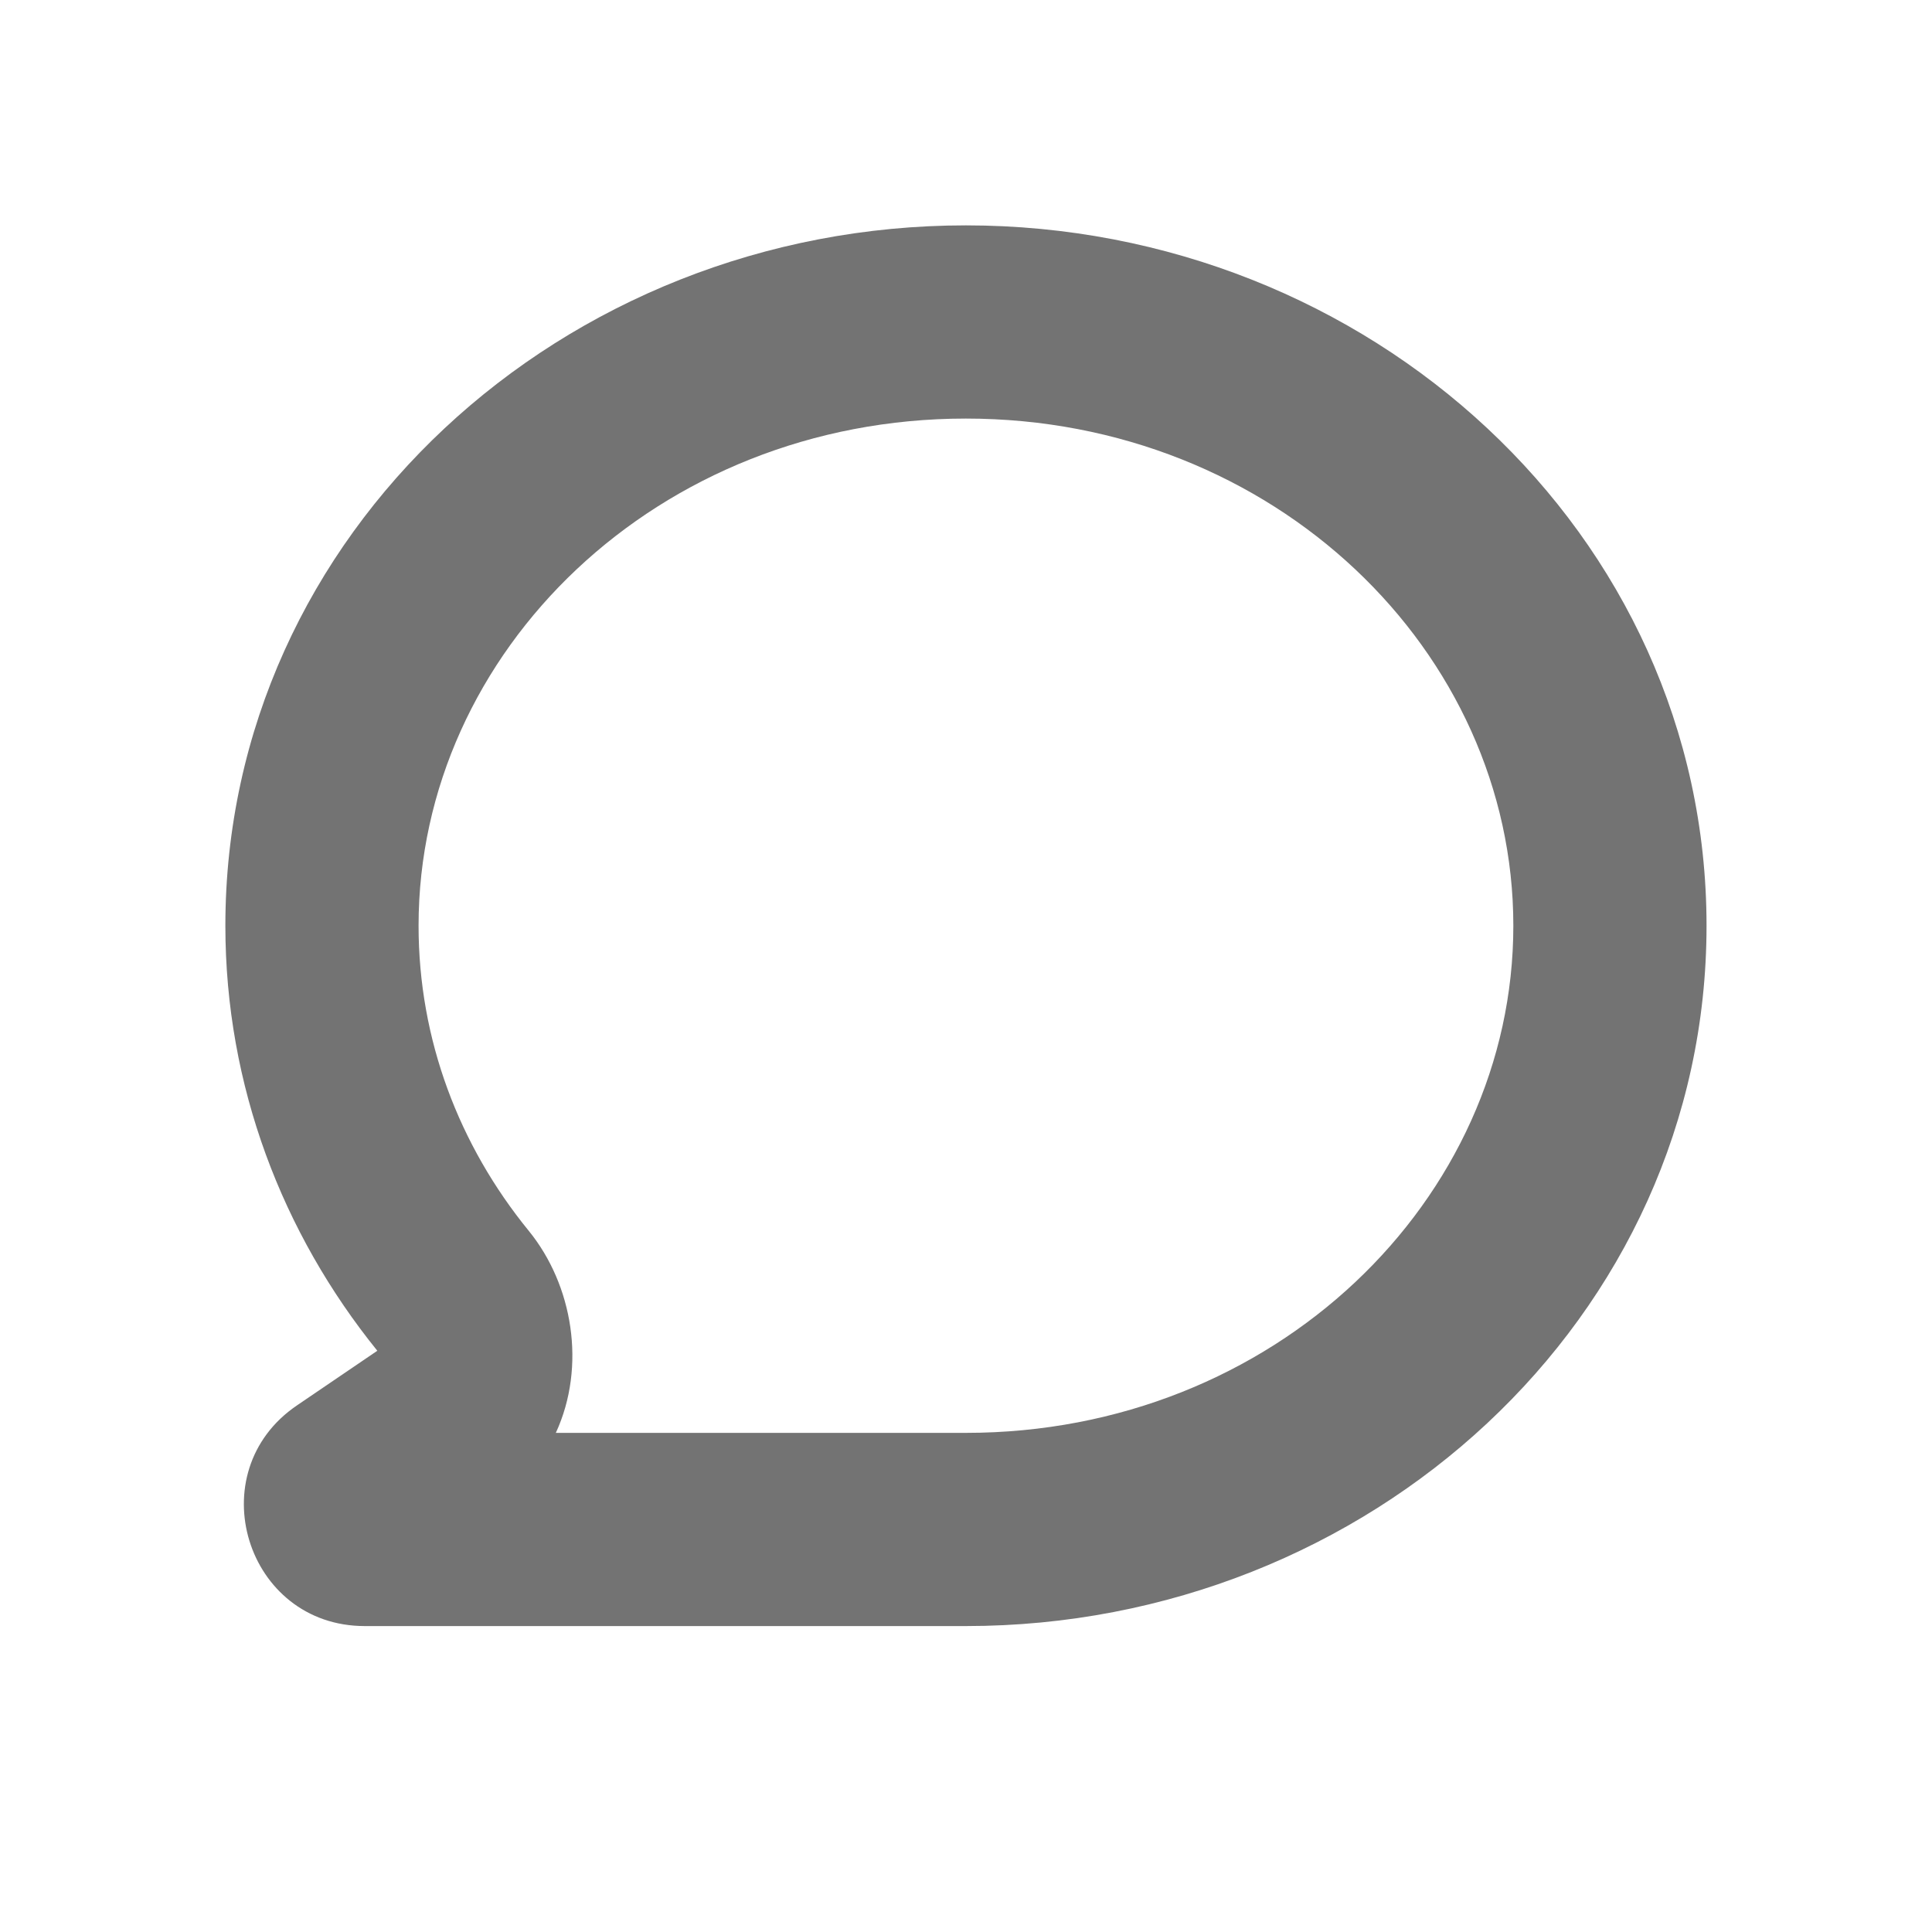
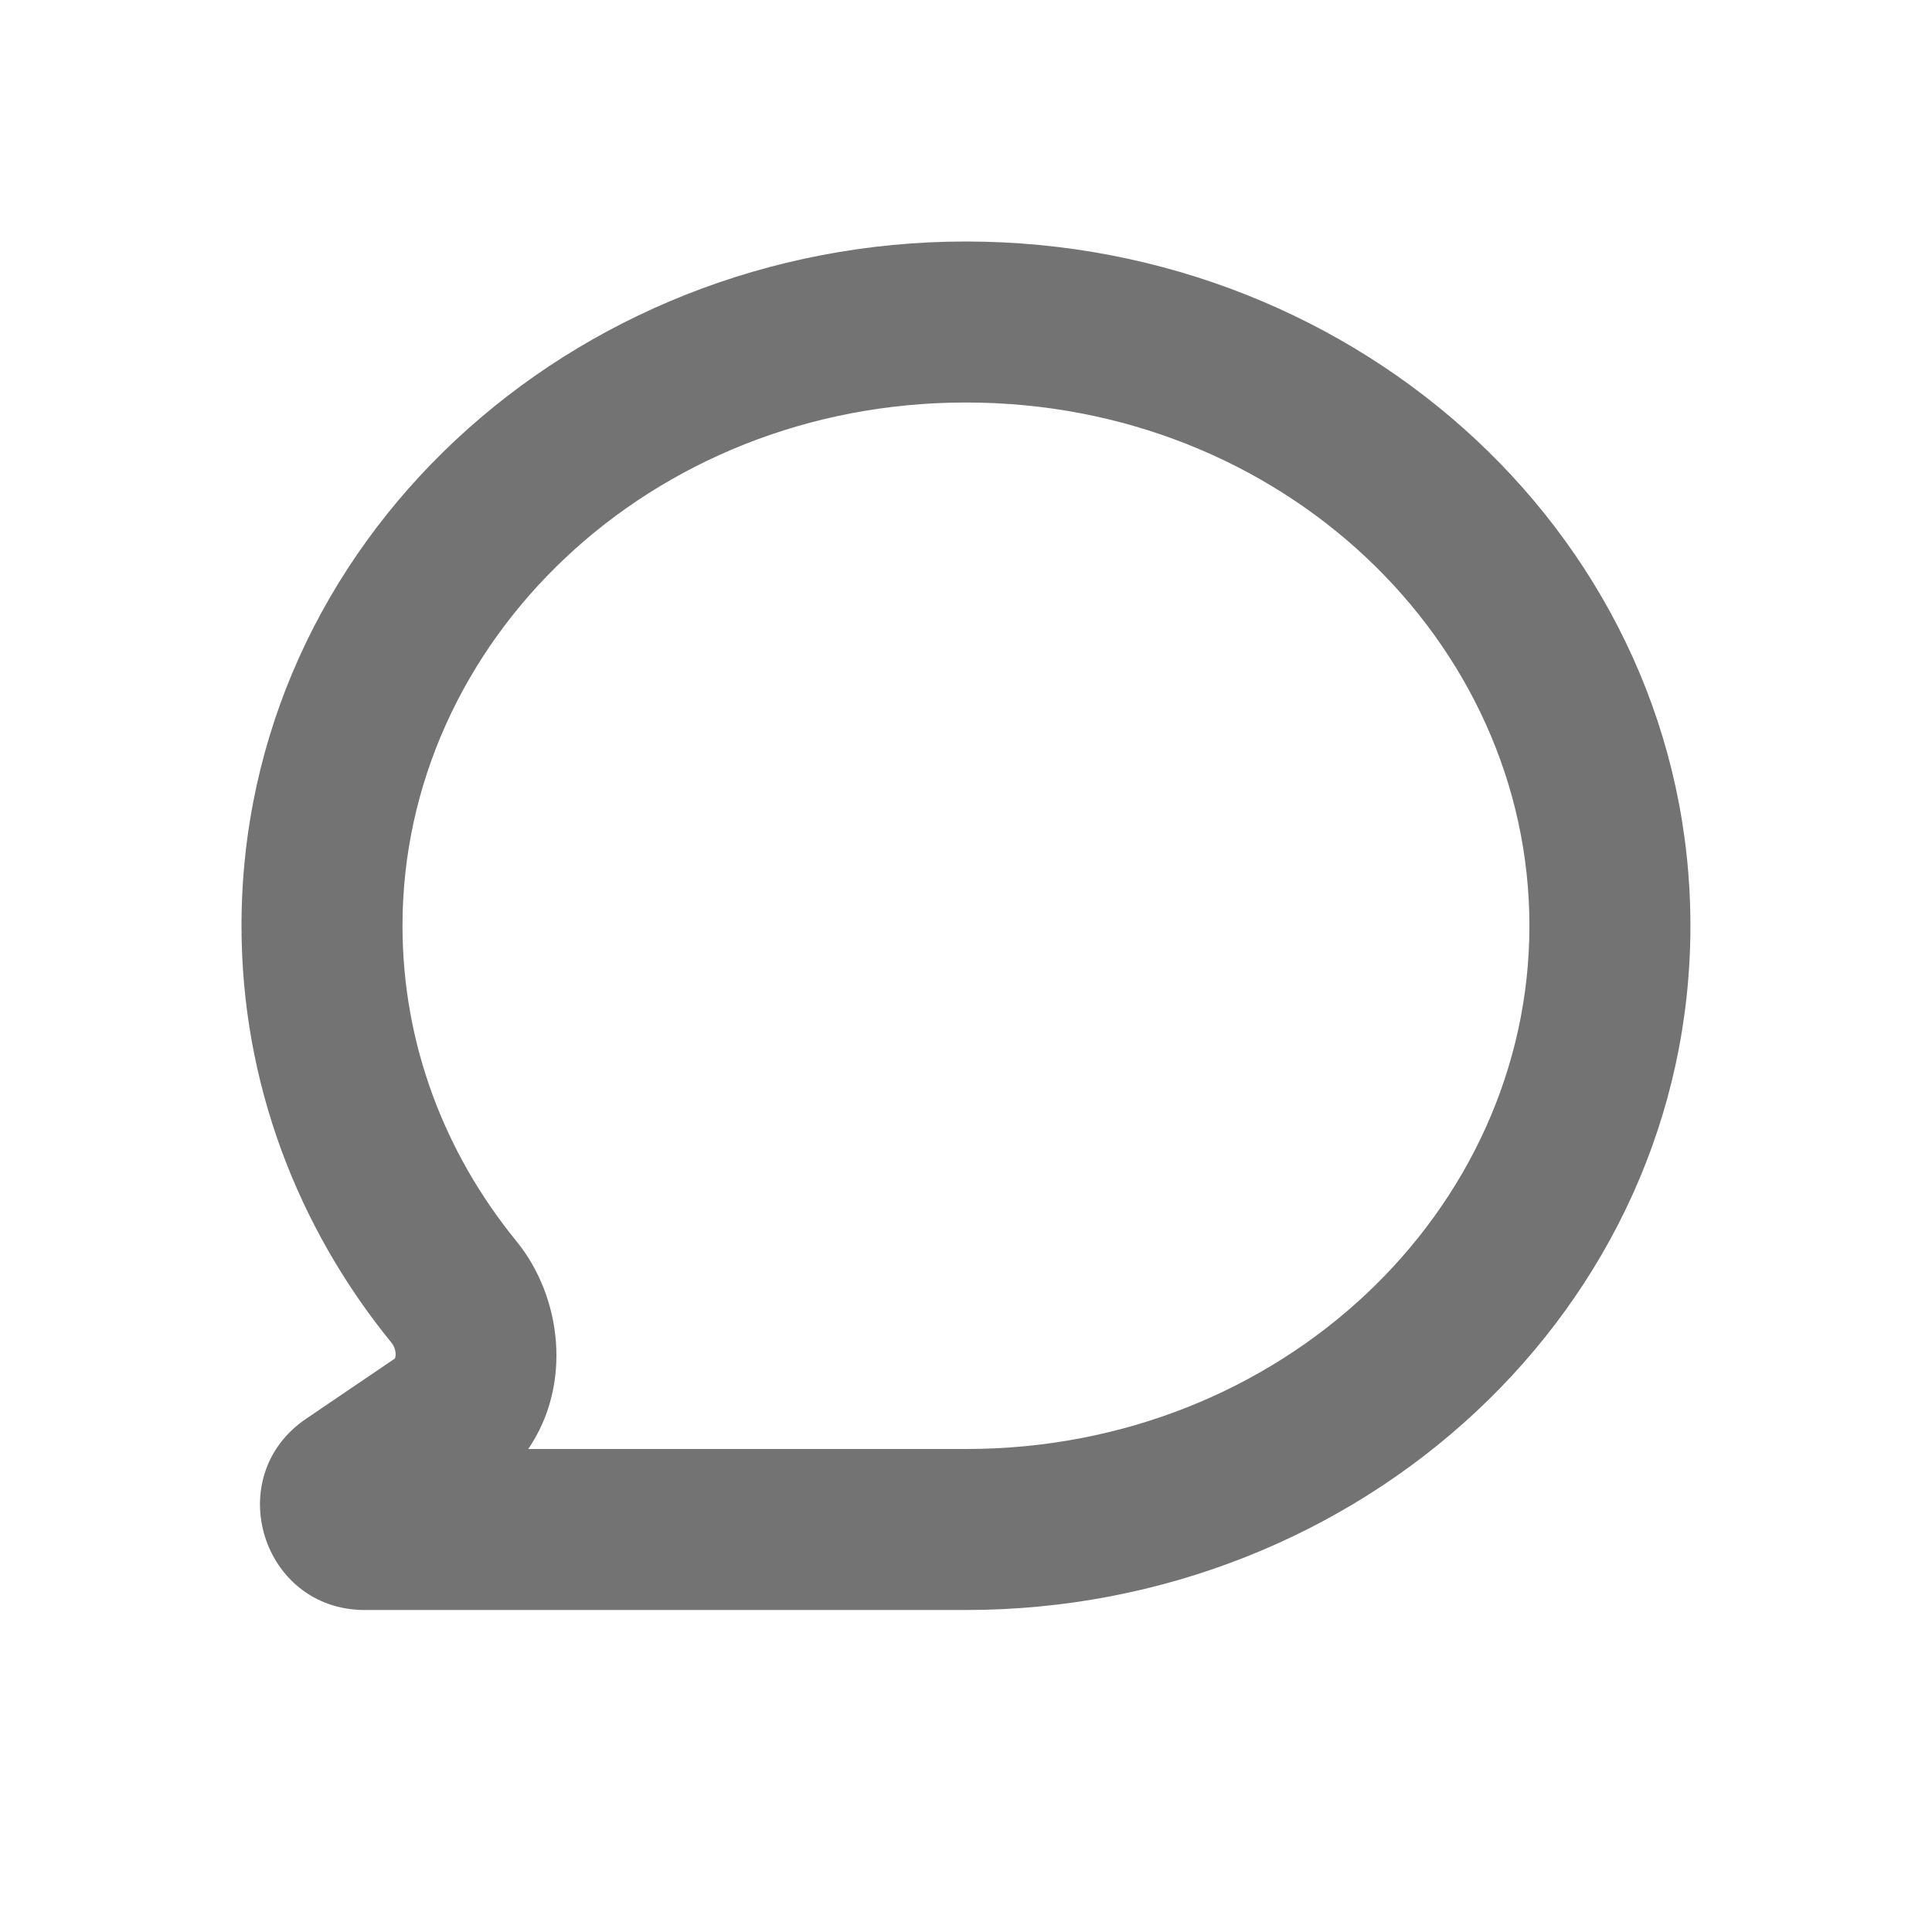
- <svg xmlns="http://www.w3.org/2000/svg" preserveAspectRatio="none" overflow="visible" style="display: block;" width="20" height="20" viewBox="0 0 20 20" fill="none">
+ <svg xmlns="http://www.w3.org/2000/svg" preserveAspectRatio="none" overflow="visible" style="display: block;" width="20" height="20" viewBox="0 0 24 24" fill="none">
  <g id="comm-buble">
-     <path id="shape" d="M9.999 2.333C14.171 2.333 17.666 5.519 17.666 9.583C17.666 13.647 14.171 16.833 9.999 16.833H3.776C2.545 16.833 2.056 15.239 3.075 14.548L3.906 13.983C2.924 12.768 2.333 11.242 2.333 9.583C2.333 5.52 5.827 2.333 9.999 2.333ZM9.999 4.333C6.808 4.333 4.333 6.744 4.333 9.583C4.333 10.764 4.753 11.858 5.474 12.742C5.929 13.301 6.072 14.142 5.754 14.833H9.999C13.19 14.833 15.666 12.423 15.666 9.583C15.666 6.744 13.19 4.333 9.999 4.333Z" fill="black" fill-opacity="0.55" />
+     <path id="shape" d="M12 3C16.909 3 20.999 6.746 20.999 11.5C20.999 16.254 16.909 20 12 20H4.531C3.251 20 2.742 18.343 3.803 17.624L4.904 16.877C4.906 16.876 4.905 16.877 4.905 16.876C4.907 16.873 4.912 16.862 4.914 16.84C4.918 16.79 4.902 16.727 4.863 16.68C3.699 15.251 3 13.454 3 11.5C3 6.746 7.091 3 12 3ZM12 5C8.073 5 5 7.97 5 11.5C5 12.966 5.522 14.323 6.414 15.417C6.984 16.116 7.107 17.204 6.562 18H12C15.927 18 18.999 15.03 18.999 11.5C18.999 7.97 15.927 5 12 5Z" fill="black" fill-opacity="0.55" />
  </g>
</svg>
